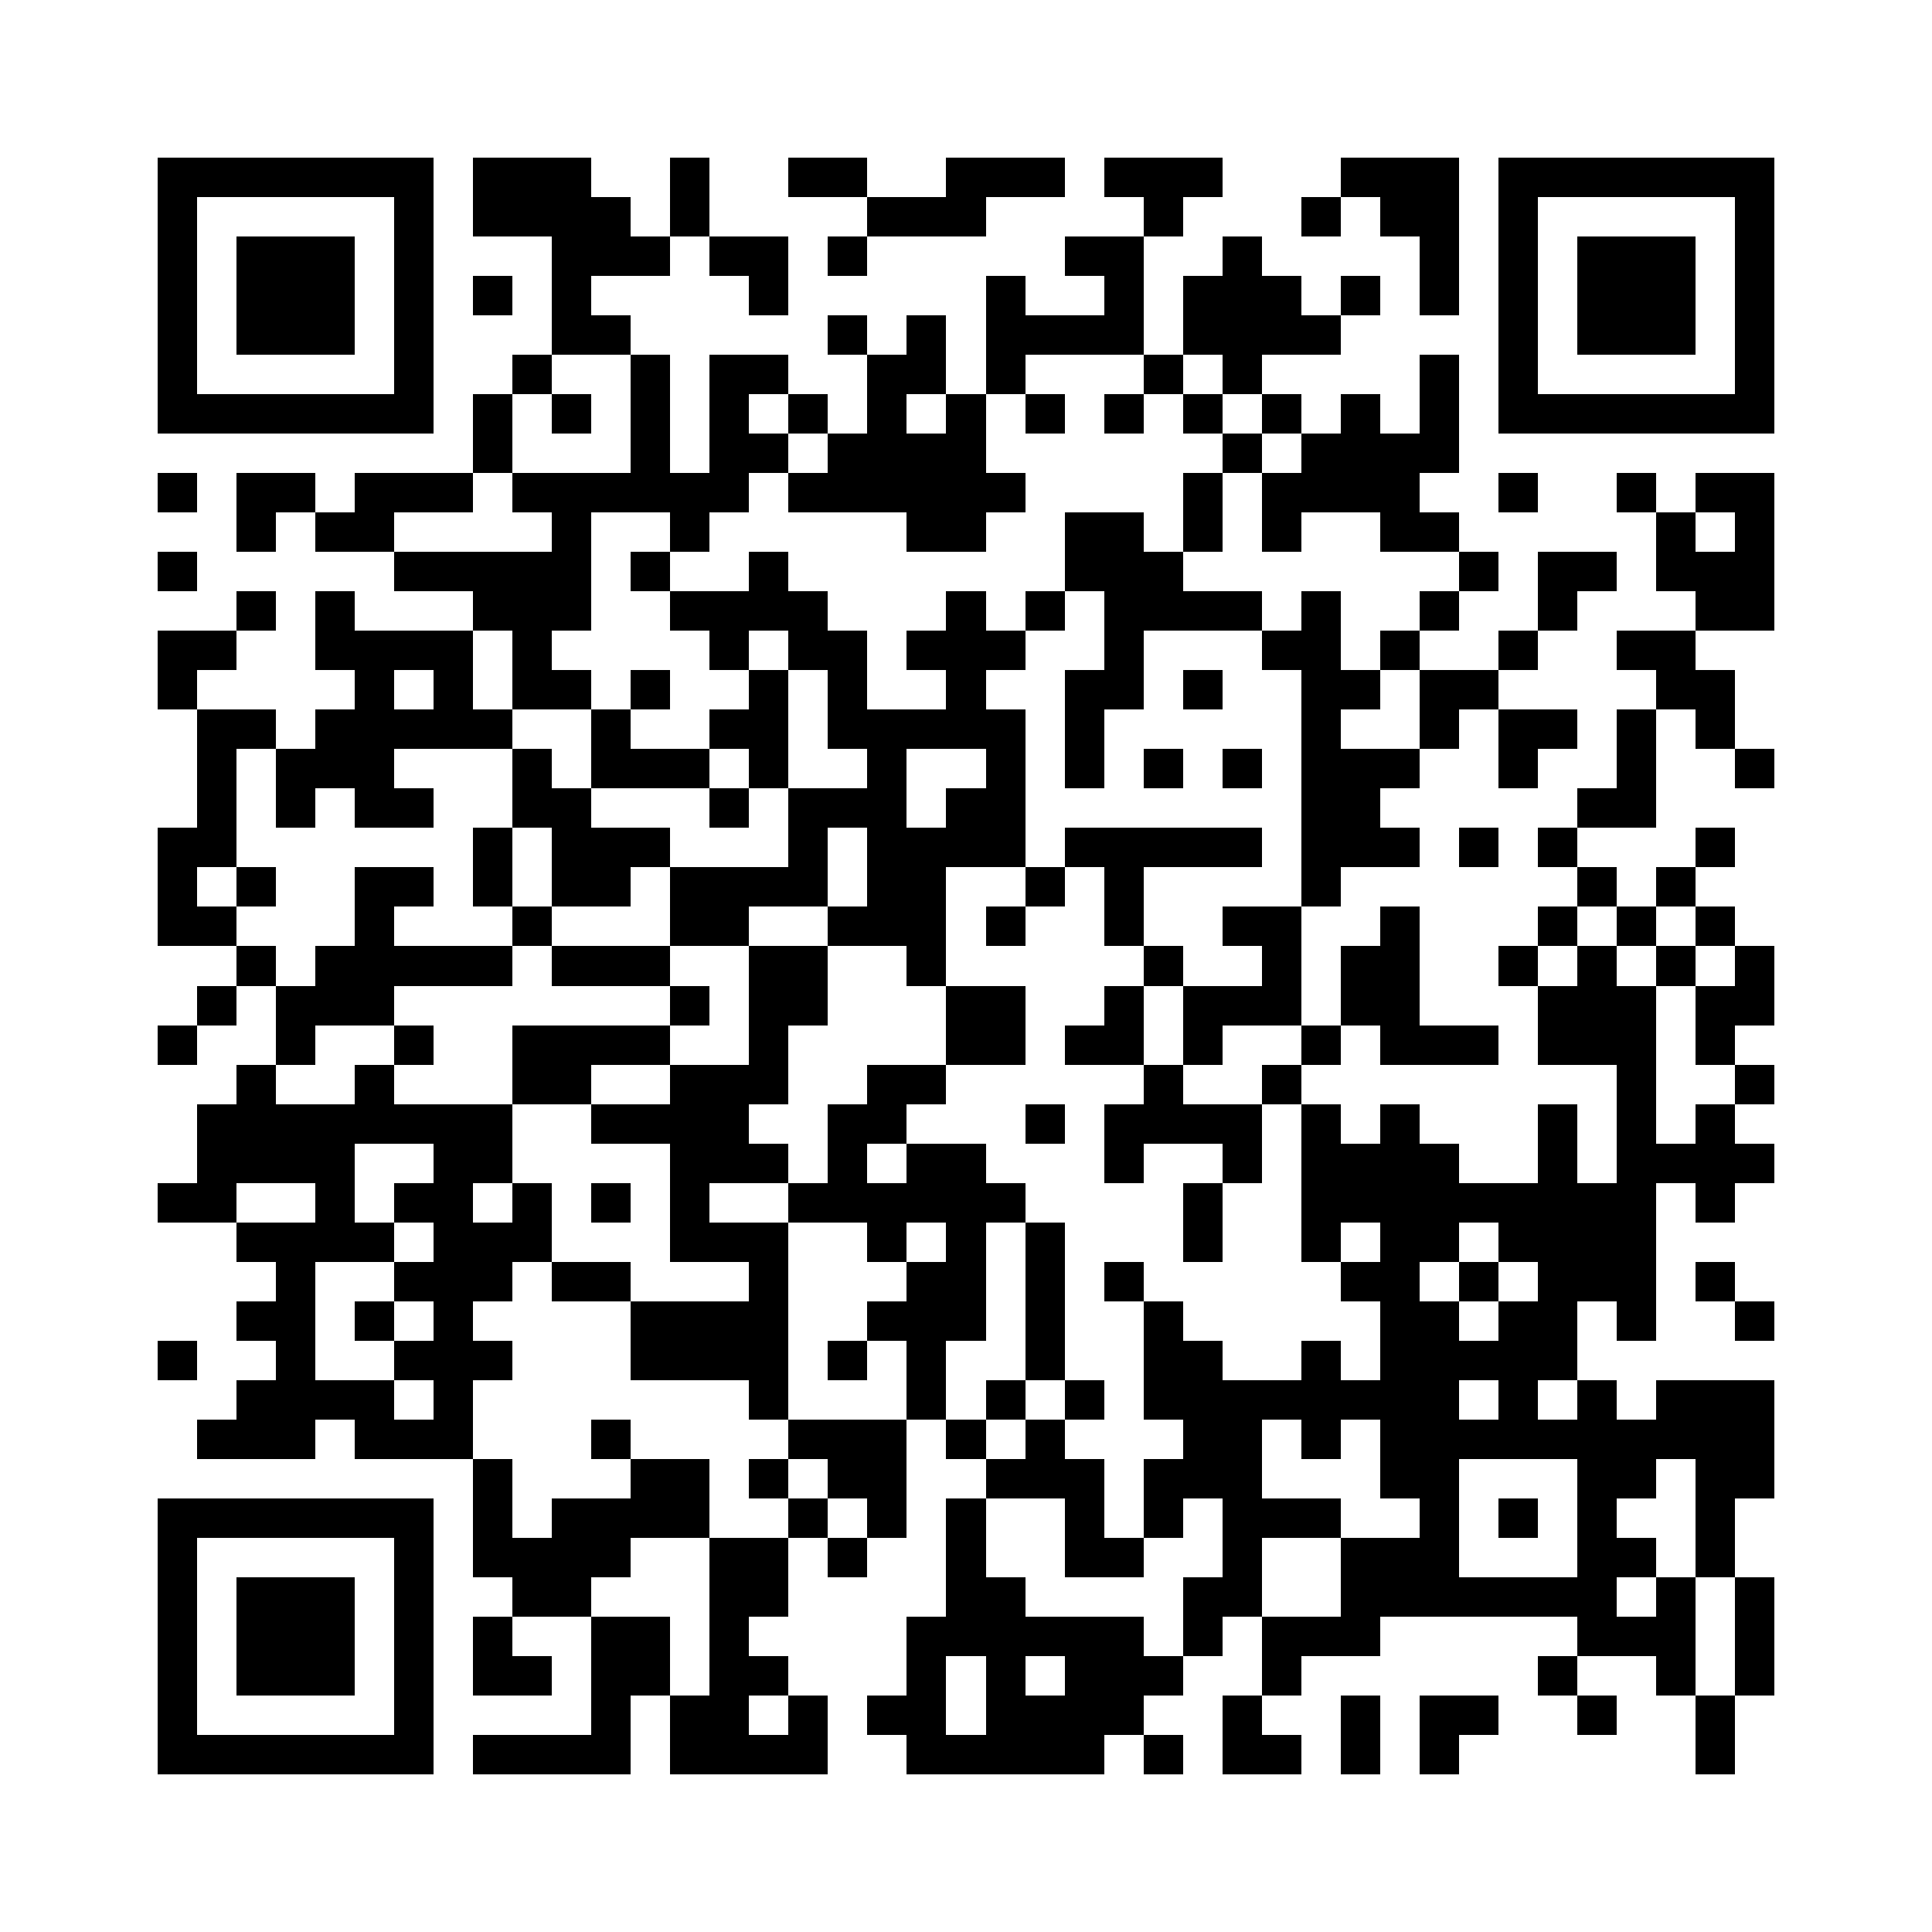
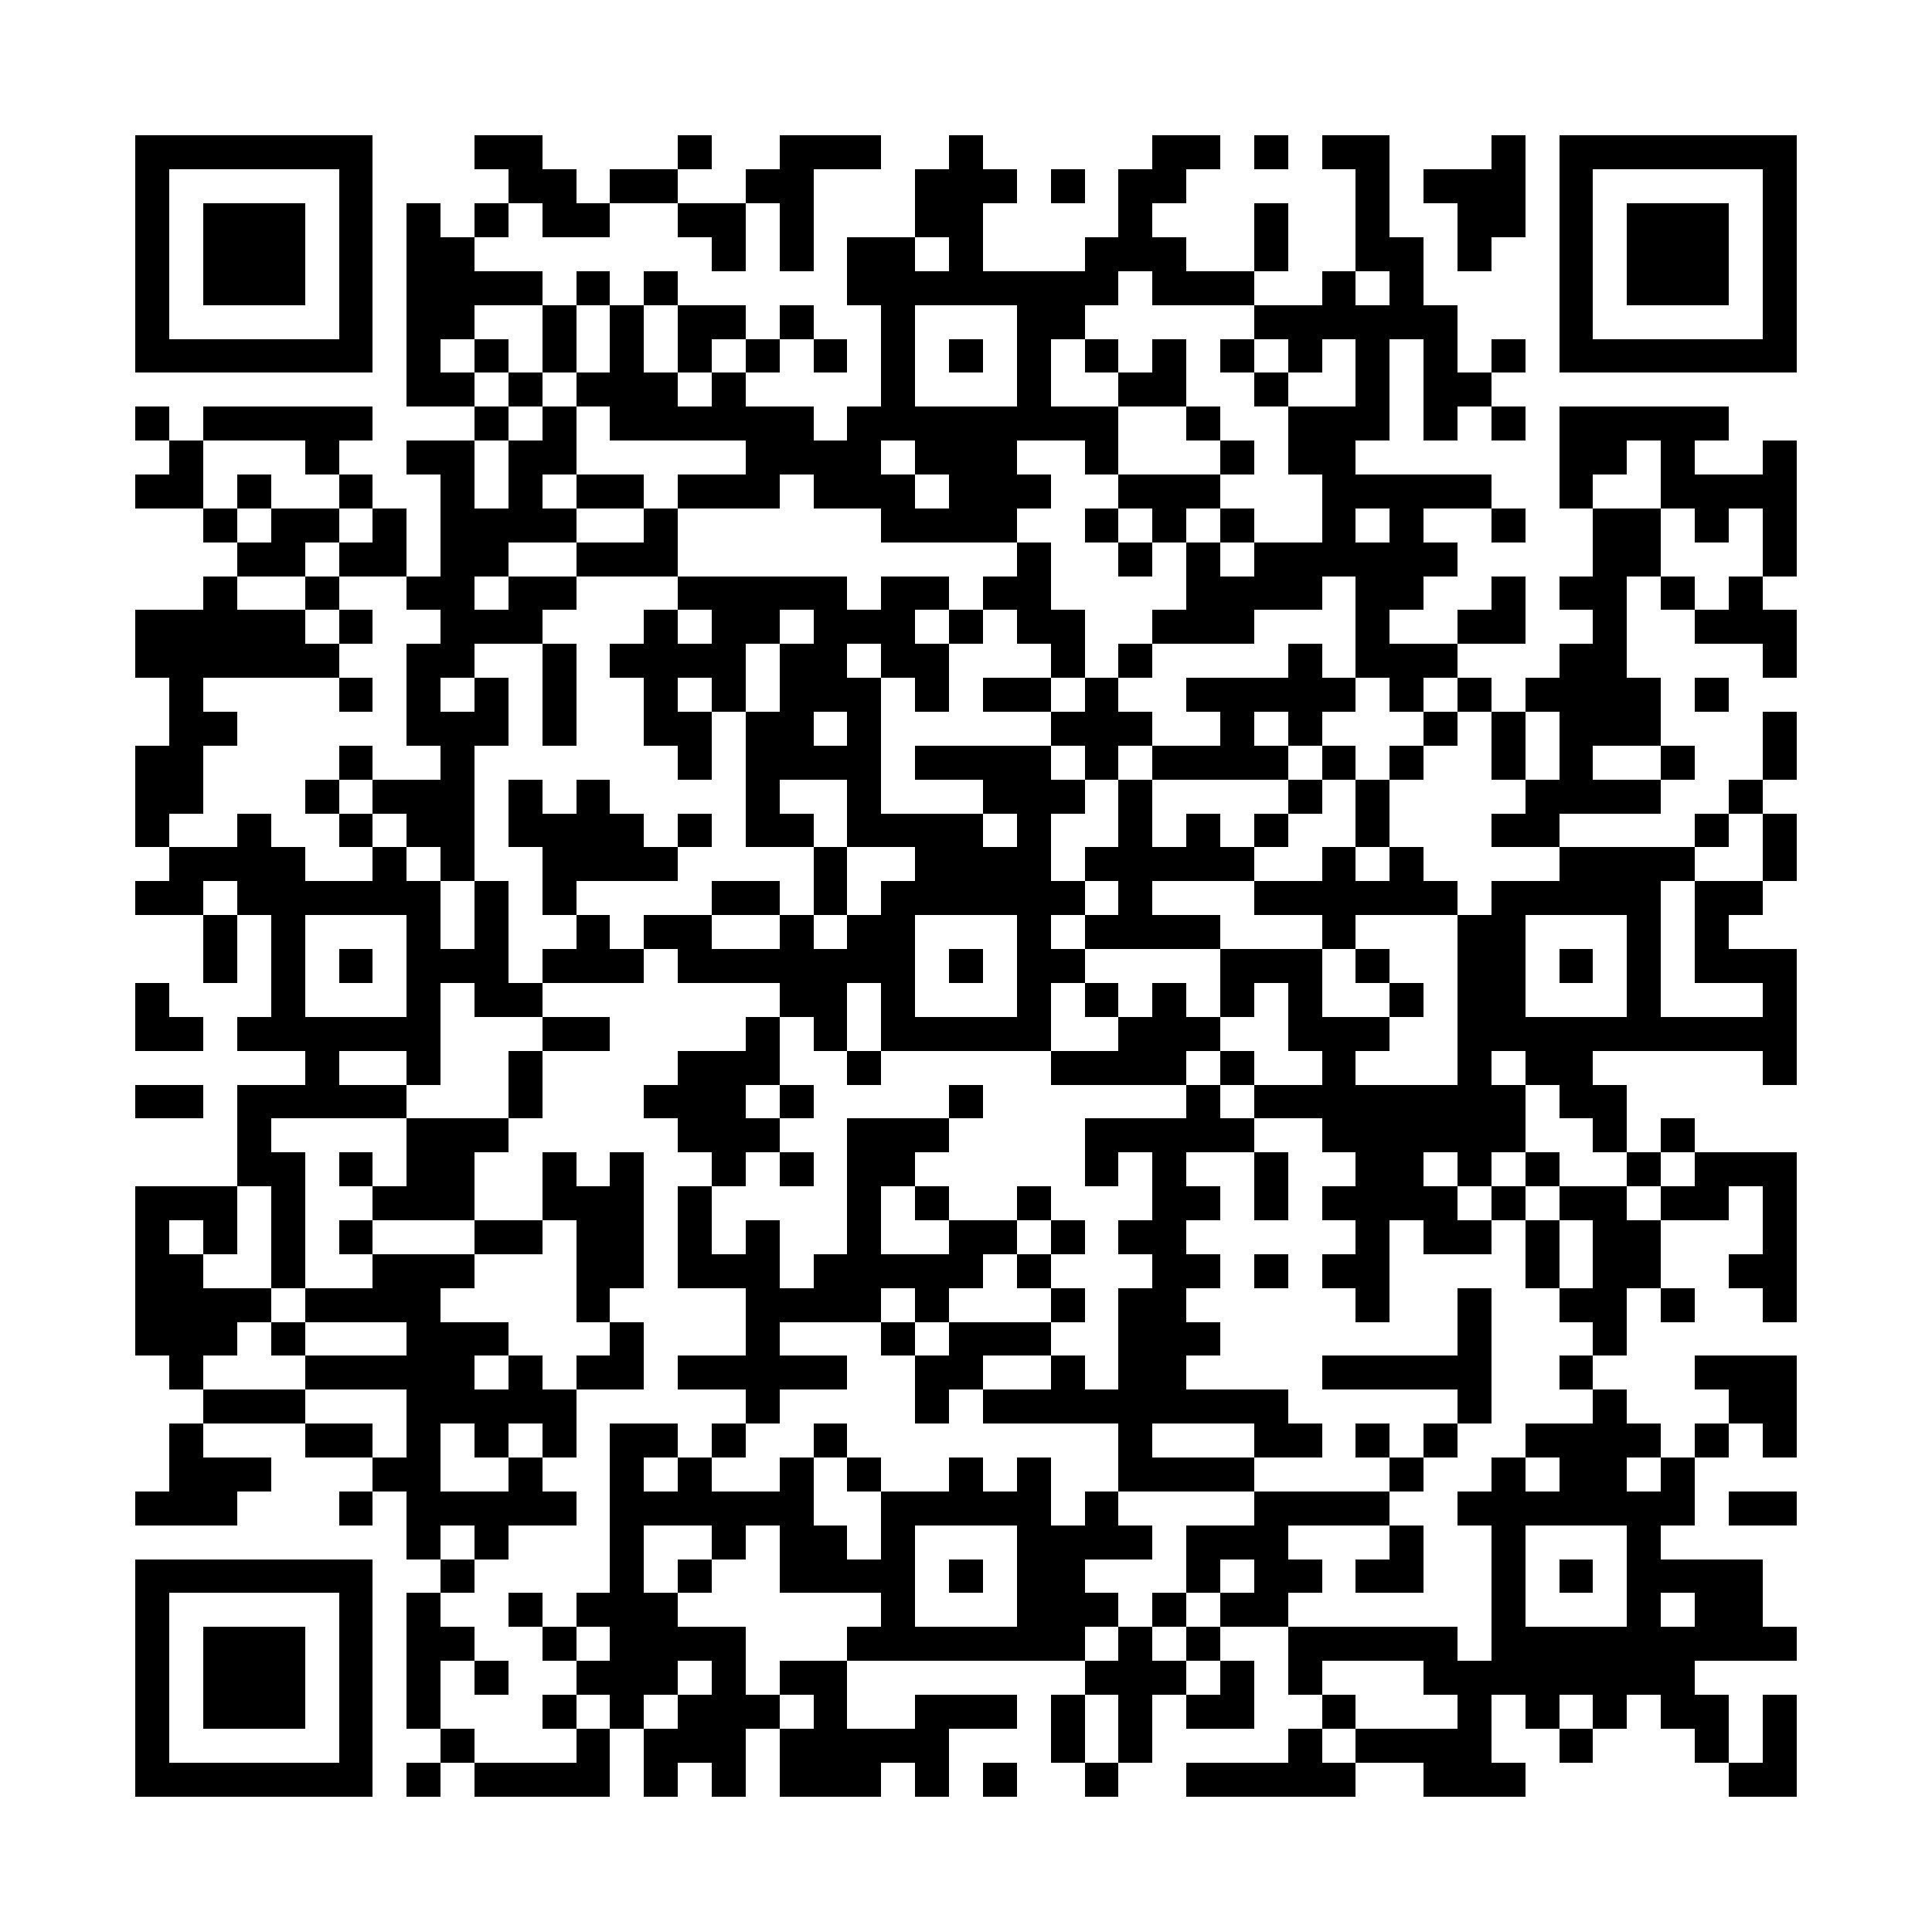
- <svg xmlns="http://www.w3.org/2000/svg" width="264" height="264" viewBox="0 0 49 49" shape-rendering="crispEdges">
-   <path fill="#ffffff" d="M0 0h49v49H0z" />
-   <path stroke="#000000" d="M4 4.5h7m1 0h3m2 0h1m2 0h2m2 0h3m1 0h3m3 0h3m1 0h7M4 5.5h1m5 0h1m1 0h4m1 0h1m4 0h3m4 0h1m3 0h1m1 0h2m1 0h1m5 0h1M4 6.5h1m1 0h3m1 0h1m3 0h3m1 0h2m1 0h1m5 0h2m2 0h1m4 0h1m1 0h1m1 0h3m1 0h1M4 7.5h1m1 0h3m1 0h1m1 0h1m1 0h1m4 0h1m5 0h1m2 0h1m1 0h3m1 0h1m1 0h1m1 0h1m1 0h3m1 0h1M4 8.5h1m1 0h3m1 0h1m3 0h2m5 0h1m1 0h1m1 0h4m1 0h4m4 0h1m1 0h3m1 0h1M4 9.5h1m5 0h1m2 0h1m2 0h1m1 0h2m2 0h2m1 0h1m3 0h1m1 0h1m4 0h1m1 0h1m5 0h1M4 10.5h7m1 0h1m1 0h1m1 0h1m1 0h1m1 0h1m1 0h1m1 0h1m1 0h1m1 0h1m1 0h1m1 0h1m1 0h1m1 0h1m1 0h7M12 11.5h1m3 0h1m1 0h2m1 0h4m6 0h1m1 0h4M4 12.5h1m1 0h2m1 0h3m1 0h6m1 0h6m4 0h1m1 0h4m2 0h1m2 0h1m1 0h2M6 13.5h1m1 0h2m4 0h1m2 0h1m5 0h2m2 0h2m1 0h1m1 0h1m2 0h2m5 0h1m1 0h1M4 14.5h1m5 0h5m1 0h1m2 0h1m7 0h3m7 0h1m1 0h2m1 0h3M6 15.5h1m1 0h1m3 0h3m2 0h4m3 0h1m1 0h1m1 0h4m1 0h1m2 0h1m2 0h1m3 0h2M4 16.5h2m2 0h4m1 0h1m4 0h1m1 0h2m1 0h3m2 0h1m3 0h2m1 0h1m2 0h1m2 0h2M4 17.5h1m4 0h1m1 0h1m1 0h2m1 0h1m2 0h1m1 0h1m2 0h1m2 0h2m1 0h1m2 0h2m1 0h2m4 0h2M5 18.5h2m1 0h5m2 0h1m2 0h2m1 0h5m1 0h1m5 0h1m2 0h1m1 0h2m1 0h1m1 0h1M5 19.5h1m1 0h3m3 0h1m1 0h3m1 0h1m2 0h1m2 0h1m1 0h1m1 0h1m1 0h1m1 0h3m2 0h1m2 0h1m2 0h1M5 20.5h1m1 0h1m1 0h2m2 0h2m3 0h1m1 0h3m1 0h2m7 0h2m5 0h2M4 21.5h2m6 0h1m1 0h3m3 0h1m1 0h4m1 0h5m1 0h3m1 0h1m1 0h1m3 0h1M4 22.5h1m1 0h1m2 0h2m1 0h1m1 0h2m1 0h4m1 0h2m2 0h1m1 0h1m4 0h1m6 0h1m1 0h1M4 23.5h2m3 0h1m3 0h1m3 0h2m2 0h3m1 0h1m2 0h1m2 0h2m2 0h1m3 0h1m1 0h1m1 0h1M6 24.5h1m1 0h5m1 0h3m2 0h2m2 0h1m5 0h1m2 0h1m1 0h2m2 0h1m1 0h1m1 0h1m1 0h1M5 25.5h1m1 0h3m7 0h1m1 0h2m3 0h2m2 0h1m1 0h3m1 0h2m3 0h3m1 0h2M4 26.5h1m2 0h1m2 0h1m2 0h4m2 0h1m4 0h2m1 0h2m1 0h1m2 0h1m1 0h3m1 0h3m1 0h1M6 27.5h1m2 0h1m3 0h2m2 0h3m2 0h2m5 0h1m2 0h1m8 0h1m2 0h1M5 28.5h8m2 0h4m2 0h2m3 0h1m1 0h4m1 0h1m1 0h1m3 0h1m1 0h1m1 0h1M5 29.5h4m2 0h2m4 0h3m1 0h1m1 0h2m3 0h1m2 0h1m1 0h4m2 0h1m1 0h4M4 30.5h2m2 0h1m1 0h2m1 0h1m1 0h1m1 0h1m2 0h6m4 0h1m2 0h9m1 0h1M6 31.5h4m1 0h3m3 0h3m2 0h1m1 0h1m1 0h1m3 0h1m2 0h1m1 0h2m1 0h4M7 32.5h1m2 0h3m1 0h2m3 0h1m3 0h2m1 0h1m1 0h1m5 0h2m1 0h1m1 0h3m1 0h1M6 33.5h2m1 0h1m1 0h1m4 0h4m2 0h3m1 0h1m2 0h1m5 0h2m1 0h2m1 0h1m2 0h1M4 34.5h1m2 0h1m2 0h3m3 0h4m1 0h1m1 0h1m2 0h1m2 0h2m2 0h1m1 0h5M6 35.5h4m1 0h1m7 0h1m3 0h1m1 0h1m1 0h1m1 0h8m1 0h1m1 0h1m1 0h3M5 36.5h3m1 0h3m3 0h1m4 0h3m1 0h1m1 0h1m3 0h2m1 0h1m1 0h10M12 37.5h1m3 0h2m1 0h1m1 0h2m2 0h3m1 0h3m3 0h2m3 0h2m1 0h2M4 38.5h7m1 0h1m1 0h4m2 0h1m1 0h1m1 0h1m2 0h1m1 0h1m1 0h3m2 0h1m1 0h1m1 0h1m2 0h1M4 39.5h1m5 0h1m1 0h4m2 0h2m1 0h1m2 0h1m2 0h2m2 0h1m2 0h3m3 0h2m1 0h1M4 40.5h1m1 0h3m1 0h1m2 0h2m3 0h2m4 0h2m4 0h2m2 0h7m1 0h1m1 0h1M4 41.5h1m1 0h3m1 0h1m1 0h1m2 0h2m1 0h1m4 0h6m1 0h1m1 0h3m5 0h3m1 0h1M4 42.5h1m1 0h3m1 0h1m1 0h2m1 0h2m1 0h2m3 0h1m1 0h1m1 0h3m2 0h1m6 0h1m2 0h1m1 0h1M4 43.5h1m5 0h1m4 0h1m1 0h2m1 0h1m1 0h2m1 0h4m2 0h1m2 0h1m1 0h2m2 0h1m2 0h1M4 44.5h7m1 0h4m1 0h4m2 0h5m1 0h1m1 0h2m1 0h1m1 0h1m6 0h1" />
+ <svg xmlns="http://www.w3.org/2000/svg" width="264" height="264" viewBox="0 0 57 57" shape-rendering="crispEdges">
+   <path fill="#ffffff" d="M0 0h57v57H0z" />
+   <path stroke="#000000" d="M4 4.5h7m3 0h2m4 0h1m2 0h3m2 0h1m5 0h2m1 0h1m1 0h2m3 0h1m1 0h7M4 5.5h1m5 0h1m4 0h2m1 0h2m2 0h2m3 0h3m1 0h1m1 0h2m5 0h1m1 0h3m1 0h1m5 0h1M4 6.5h1m1 0h3m1 0h1m1 0h1m1 0h1m1 0h2m2 0h2m1 0h1m3 0h2m4 0h1m3 0h1m2 0h1m2 0h2m1 0h1m1 0h3m1 0h1M4 7.5h1m1 0h3m1 0h1m1 0h2m7 0h1m1 0h1m1 0h2m1 0h1m3 0h3m2 0h1m2 0h2m1 0h1m2 0h1m1 0h3m1 0h1M4 8.5h1m1 0h3m1 0h1m1 0h4m1 0h1m1 0h1m5 0h8m1 0h3m2 0h1m1 0h1m4 0h1m1 0h3m1 0h1M4 9.5h1m5 0h1m1 0h2m2 0h1m1 0h1m1 0h2m1 0h1m2 0h1m3 0h2m5 0h6m3 0h1m5 0h1M4 10.5h7m1 0h1m1 0h1m1 0h1m1 0h1m1 0h1m1 0h1m1 0h1m1 0h1m1 0h1m1 0h1m1 0h1m1 0h1m1 0h1m1 0h1m1 0h1m1 0h1m1 0h1m1 0h7M12 11.5h2m1 0h1m1 0h3m1 0h1m4 0h1m3 0h1m2 0h2m2 0h1m2 0h1m1 0h2M4 12.5h1m1 0h5m3 0h1m1 0h1m1 0h6m1 0h8m2 0h1m2 0h3m1 0h1m1 0h1m1 0h5M5 13.5h1m3 0h1m2 0h2m1 0h2m5 0h4m1 0h3m2 0h1m3 0h1m1 0h2m6 0h2m1 0h1m2 0h1M4 14.5h2m1 0h1m2 0h1m2 0h1m1 0h1m1 0h2m1 0h3m1 0h3m1 0h3m2 0h3m3 0h5m2 0h1m2 0h4M6 15.5h1m1 0h2m1 0h1m1 0h4m2 0h1m6 0h4m2 0h1m1 0h1m1 0h1m2 0h1m1 0h1m2 0h1m2 0h2m1 0h1m1 0h1M7 16.5h2m1 0h2m1 0h2m2 0h3m10 0h1m2 0h1m1 0h1m1 0h6m4 0h2m3 0h1M6 17.5h1m2 0h1m2 0h2m1 0h2m3 0h5m1 0h2m1 0h2m4 0h4m1 0h2m2 0h1m1 0h2m1 0h1m1 0h1M4 18.5h5m1 0h1m2 0h3m3 0h1m1 0h2m1 0h3m1 0h1m1 0h2m2 0h3m3 0h1m2 0h2m2 0h1m2 0h3M4 19.5h6m2 0h2m2 0h1m1 0h4m1 0h2m1 0h2m3 0h1m1 0h1m4 0h1m1 0h3m3 0h2m4 0h1M5 20.5h1m4 0h1m1 0h1m1 0h1m1 0h1m2 0h1m1 0h1m1 0h3m1 0h1m1 0h2m1 0h1m2 0h5m1 0h1m1 0h1m1 0h4m1 0h1M5 21.5h2m5 0h3m1 0h1m2 0h2m1 0h2m1 0h1m5 0h3m2 0h1m1 0h1m3 0h1m1 0h1m1 0h3m3 0h1M4 22.5h2m4 0h1m2 0h1m6 0h1m1 0h4m1 0h4m1 0h1m1 0h4m1 0h1m1 0h1m2 0h1m1 0h1m2 0h1m2 0h1M4 23.5h2m3 0h1m1 0h3m1 0h1m1 0h1m4 0h1m2 0h1m3 0h3m1 0h1m4 0h1m1 0h1m4 0h4m2 0h1M4 24.5h1m2 0h1m2 0h1m1 0h2m1 0h4m1 0h1m1 0h2m1 0h4m1 0h1m2 0h1m1 0h1m1 0h1m2 0h1m3 0h2m4 0h1m1 0h1M5 25.5h4m2 0h1m1 0h1m2 0h4m4 0h1m2 0h4m1 0h5m2 0h1m1 0h1m4 0h4m2 0h1M4 26.5h2m1 0h6m1 0h1m1 0h1m4 0h2m1 0h1m1 0h6m1 0h1m3 0h6m1 0h5m1 0h2M6 27.5h1m1 0h1m3 0h1m1 0h1m2 0h1m1 0h2m2 0h1m1 0h2m3 0h1m1 0h4m3 0h1m3 0h2m3 0h1m1 0h1M6 28.5h1m1 0h1m1 0h1m1 0h3m1 0h3m1 0h7m1 0h1m1 0h2m4 0h3m1 0h1m2 0h2m1 0h1m1 0h1m1 0h3M4 29.5h1m3 0h1m3 0h1m1 0h2m7 0h2m1 0h1m3 0h1m1 0h1m1 0h1m1 0h1m1 0h1m2 0h1m1 0h2m3 0h1m3 0h1M4 30.5h2m1 0h6m3 0h2m4 0h1m1 0h1m1 0h5m2 0h3m2 0h3m2 0h10M9 31.5h1m2 0h1m2 0h1m4 0h3m2 0h1m5 0h4m1 0h1m2 0h1m3 0h1m1 0h2m5 0h1M4 32.5h2m1 0h5m3 0h1m3 0h3m1 0h1m4 0h1m6 0h1m1 0h8m1 0h2M7 33.5h1m4 0h3m5 0h3m2 0h3m4 0h5m2 0h6m2 0h1m1 0h1M7 34.5h2m1 0h1m1 0h2m2 0h1m1 0h1m2 0h1m1 0h1m1 0h2m5 0h1m1 0h1m2 0h1m2 0h2m1 0h1m1 0h1m2 0h1m1 0h3M4 35.5h3m1 0h1m2 0h3m2 0h3m1 0h1m4 0h1m1 0h1m2 0h1m3 0h2m1 0h1m1 0h4m1 0h1m1 0h2m1 0h2m1 0h1M4 36.5h1m1 0h1m1 0h1m1 0h1m3 0h2m1 0h2m1 0h1m1 0h1m2 0h1m2 0h2m1 0h1m1 0h2m5 0h1m1 0h2m1 0h1m1 0h2m3 0h1M4 37.5h2m2 0h1m2 0h3m3 0h2m1 0h3m1 0h5m1 0h1m3 0h2m1 0h1m1 0h2m4 0h1m1 0h2m2 0h2M4 38.5h4m1 0h4m4 0h1m4 0h4m1 0h1m3 0h1m1 0h2m5 0h1m2 0h1m2 0h2m1 0h1m2 0h1M4 39.5h3m1 0h1m3 0h3m3 0h1m3 0h1m3 0h1m1 0h3m2 0h3m7 0h1m3 0h1M5 40.5h1m3 0h5m1 0h1m1 0h2m1 0h5m2 0h2m2 0h1m1 0h2m4 0h5m2 0h1m3 0h3M6 41.5h3m3 0h5m5 0h1m4 0h1m1 0h9m5 0h1m3 0h1m3 0h2M5 42.5h1m3 0h2m1 0h1m1 0h1m1 0h1m1 0h2m1 0h1m2 0h1m8 0h1m3 0h2m1 0h1m1 0h1m2 0h4m1 0h1m1 0h1M5 43.5h3m3 0h2m2 0h1m2 0h1m1 0h1m2 0h1m1 0h1m2 0h1m1 0h1m2 0h4m4 0h1m2 0h1m1 0h2m1 0h1M4 44.5h3m3 0h1m1 0h5m1 0h6m2 0h5m1 0h1m4 0h4m2 0h7m1 0h2M12 45.5h1m1 0h1m3 0h1m2 0h1m1 0h2m1 0h1m3 0h4m1 0h3m3 0h1m2 0h1m3 0h1M4 46.5h7m2 0h1m4 0h1m1 0h1m2 0h4m1 0h1m1 0h2m3 0h1m1 0h2m1 0h2m2 0h1m1 0h1m1 0h4M4 47.5h1m5 0h1m1 0h1m2 0h1m1 0h3m6 0h1m3 0h3m1 0h1m1 0h2m6 0h1m3 0h1m1 0h2M4 48.5h1m1 0h3m1 0h1m1 0h2m2 0h1m1 0h4m3 0h7m1 0h1m1 0h1m2 0h5m1 0h9M4 49.5h1m1 0h3m1 0h1m1 0h1m1 0h1m2 0h3m1 0h1m1 0h2m7 0h3m1 0h1m1 0h1m3 0h8M4 50.5h1m1 0h3m1 0h1m1 0h1m3 0h1m1 0h1m1 0h3m1 0h1m2 0h3m1 0h1m1 0h1m1 0h2m2 0h1m3 0h1m1 0h1m1 0h1m1 0h2m1 0h1M4 51.5h1m5 0h1m2 0h1m3 0h1m1 0h3m1 0h5m3 0h1m1 0h1m4 0h1m1 0h4m2 0h1m3 0h1m1 0h1M4 52.5h7m1 0h1m1 0h4m1 0h1m1 0h1m1 0h3m1 0h1m1 0h1m2 0h1m2 0h5m2 0h3m6 0h2" />
</svg>
